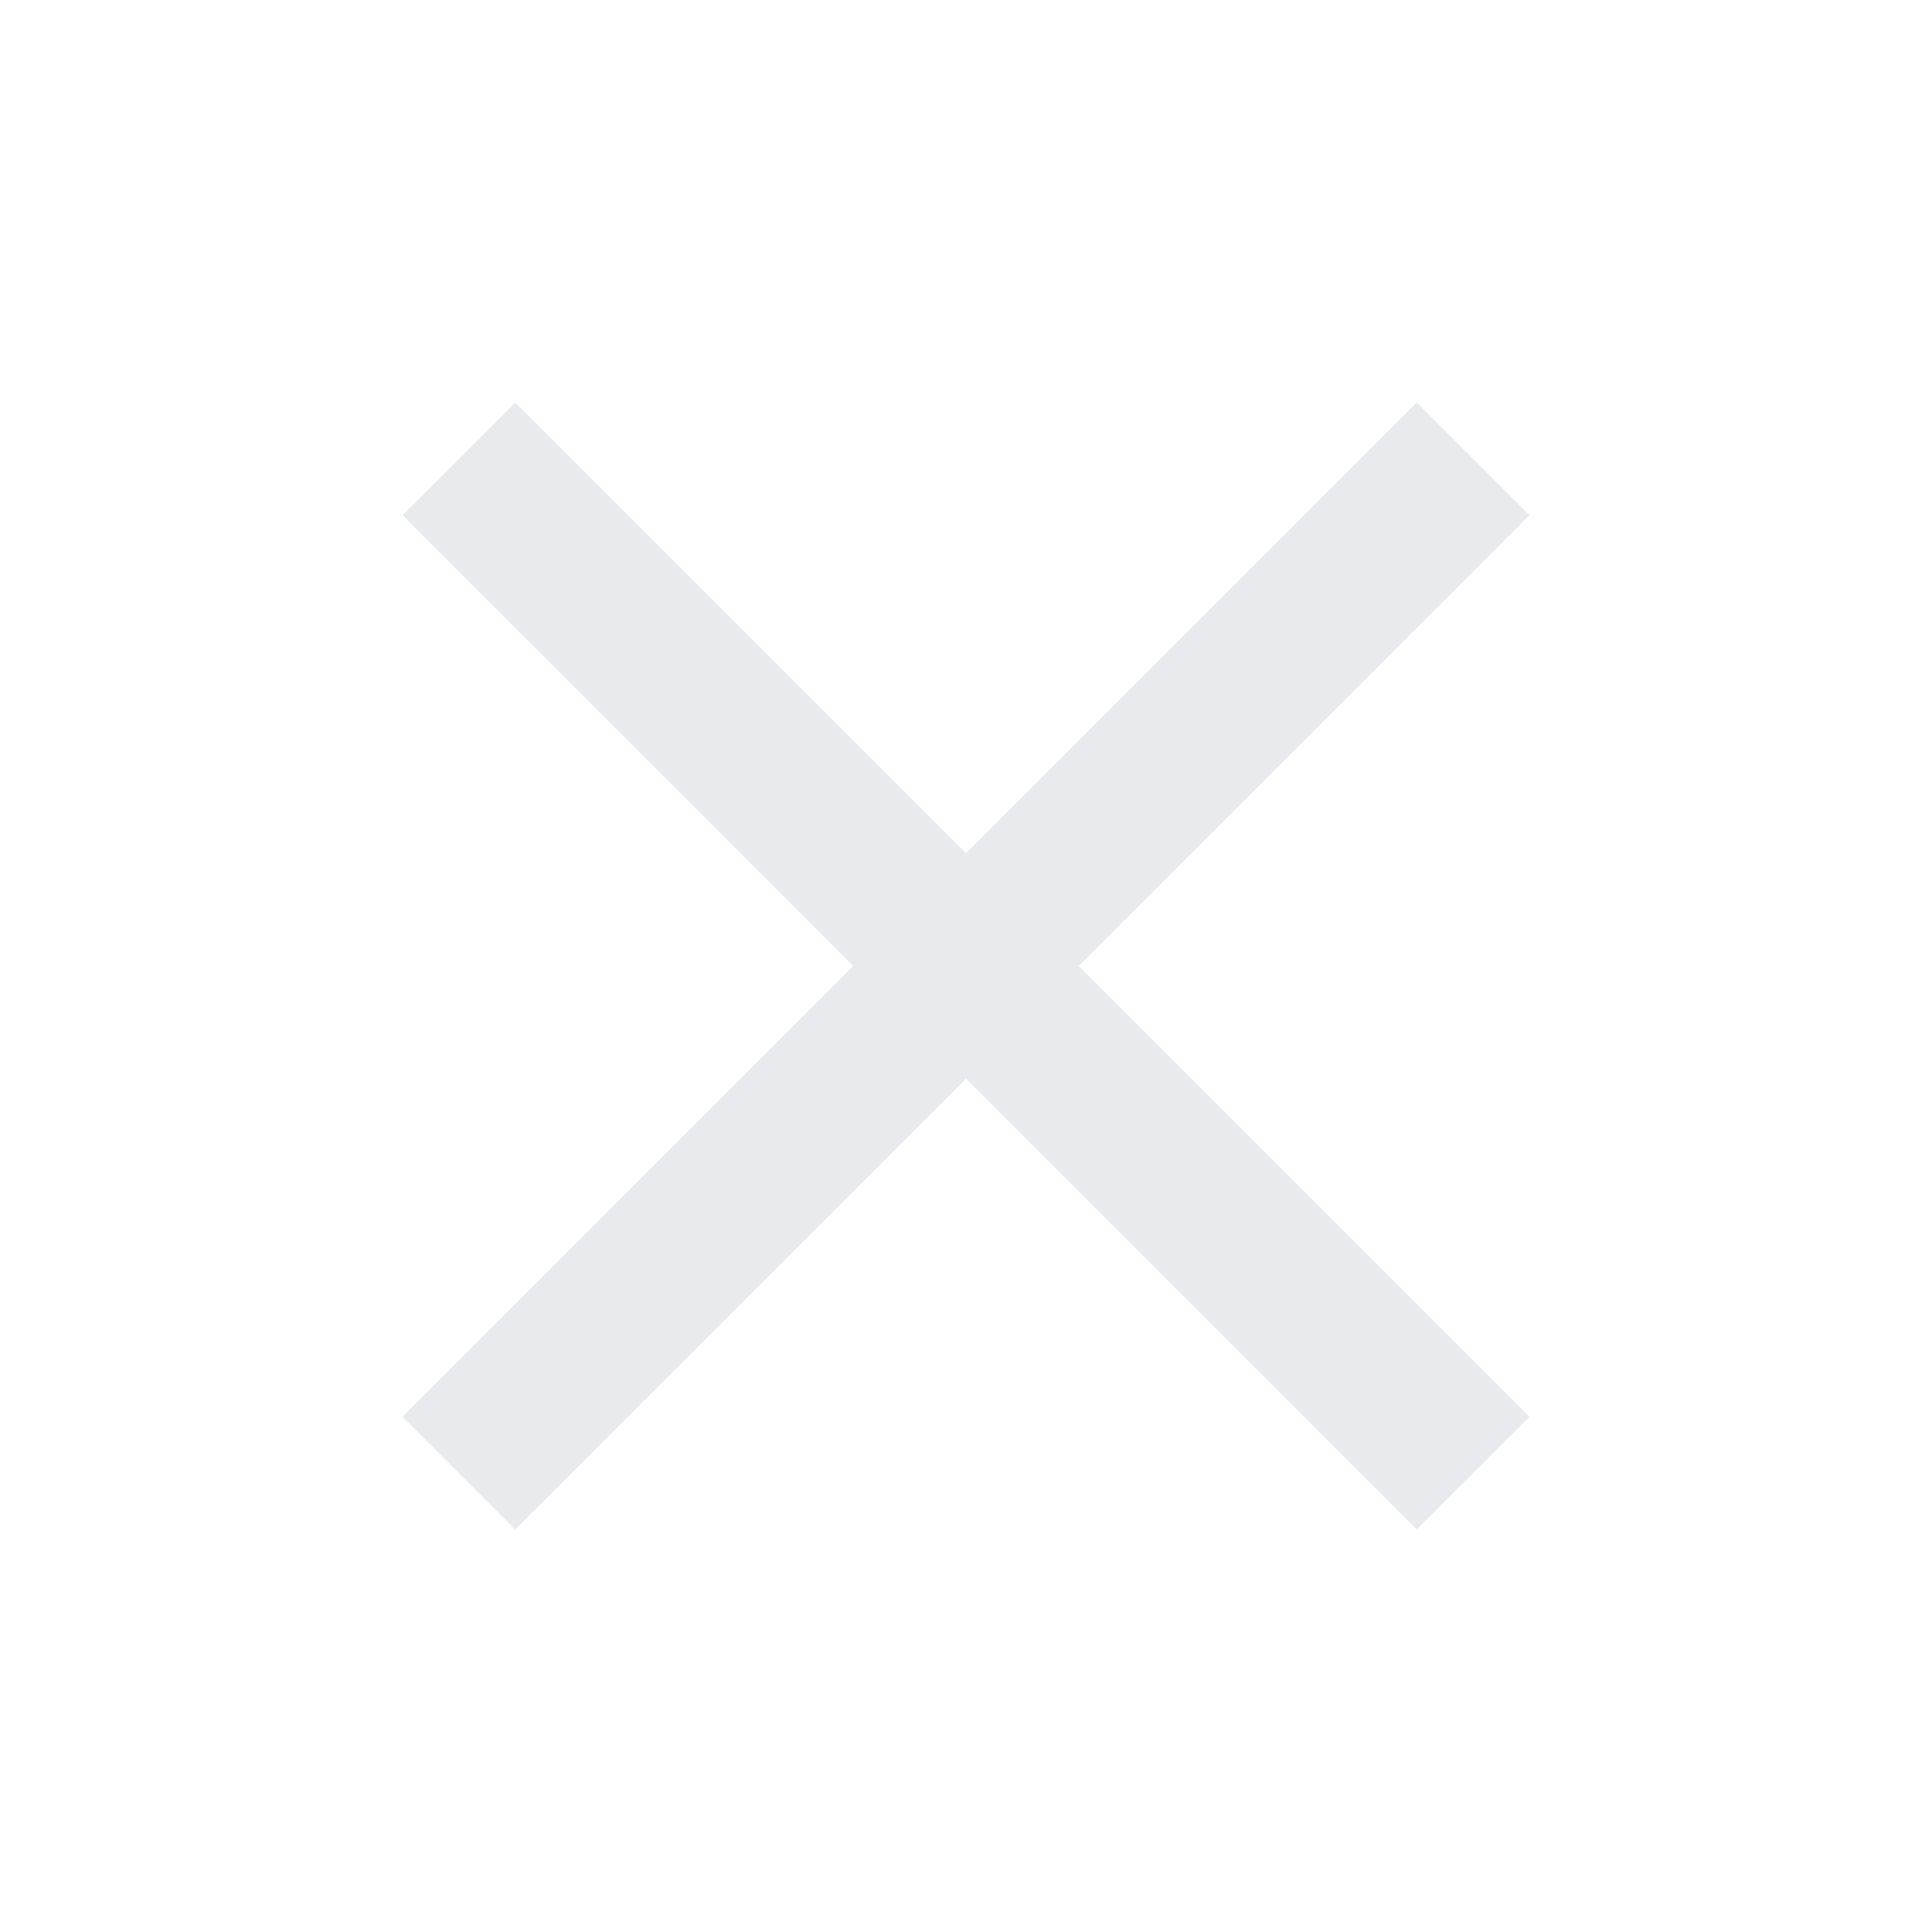
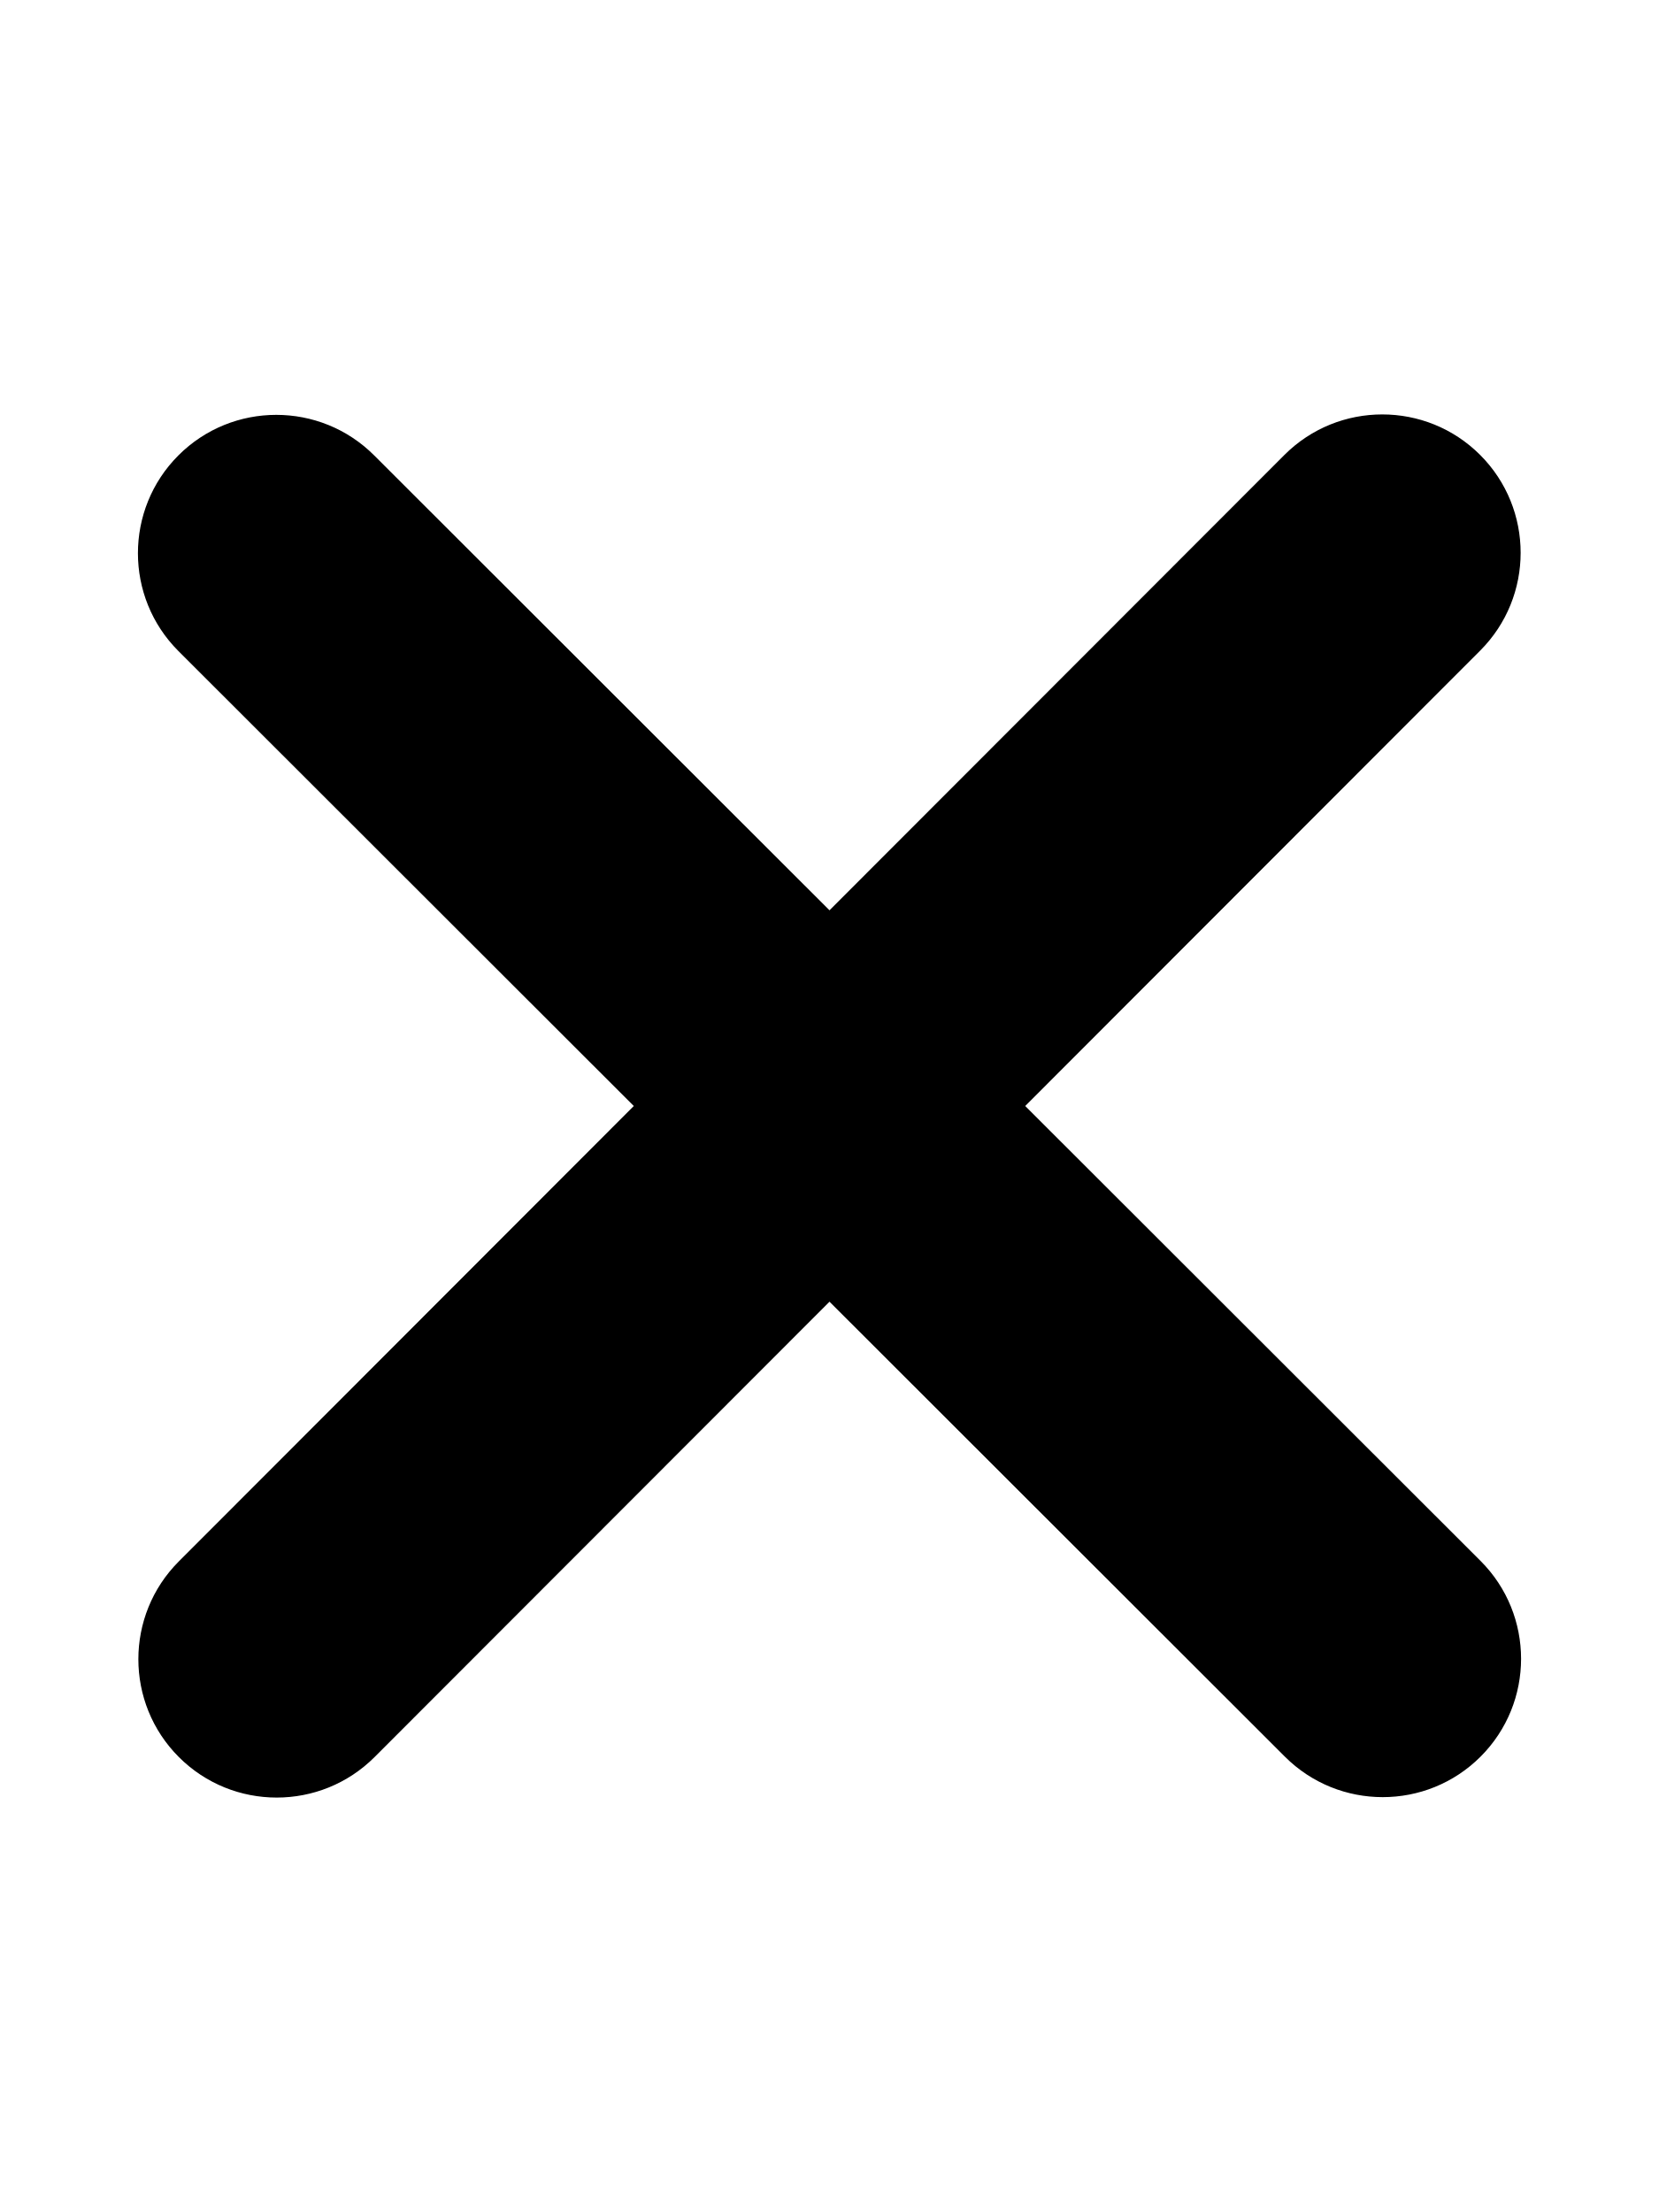
- <svg xmlns="http://www.w3.org/2000/svg" height="24px" viewBox="0 -960 960 960" width="24px" fill="#e8eaed">
-   <path d="m256-200-56-56 224-224-224-224 56-56 224 224 224-224 56 56-224 224 224 224-56 56-224-224-224 224Z" />
+ <svg xmlns="http://www.w3.org/2000/svg" viewBox="0 0 384 512">
+   <path d="M342.6 150.6c12.5-12.5 12.5-32.8 0-45.3s-32.8-12.5-45.3 0L192 210.7 86.6 105.4c-12.5-12.5-32.8-12.5-45.3 0s-12.5 32.8 0 45.3L146.7 256 41.4 361.4c-12.5 12.5-12.5 32.8 0 45.3s32.8 12.5 45.3 0L192 301.3 297.4 406.6c12.5 12.5 32.8 12.5 45.3 0s12.5-32.8 0-45.3L237.3 256 342.6 150.6z" />
</svg>
